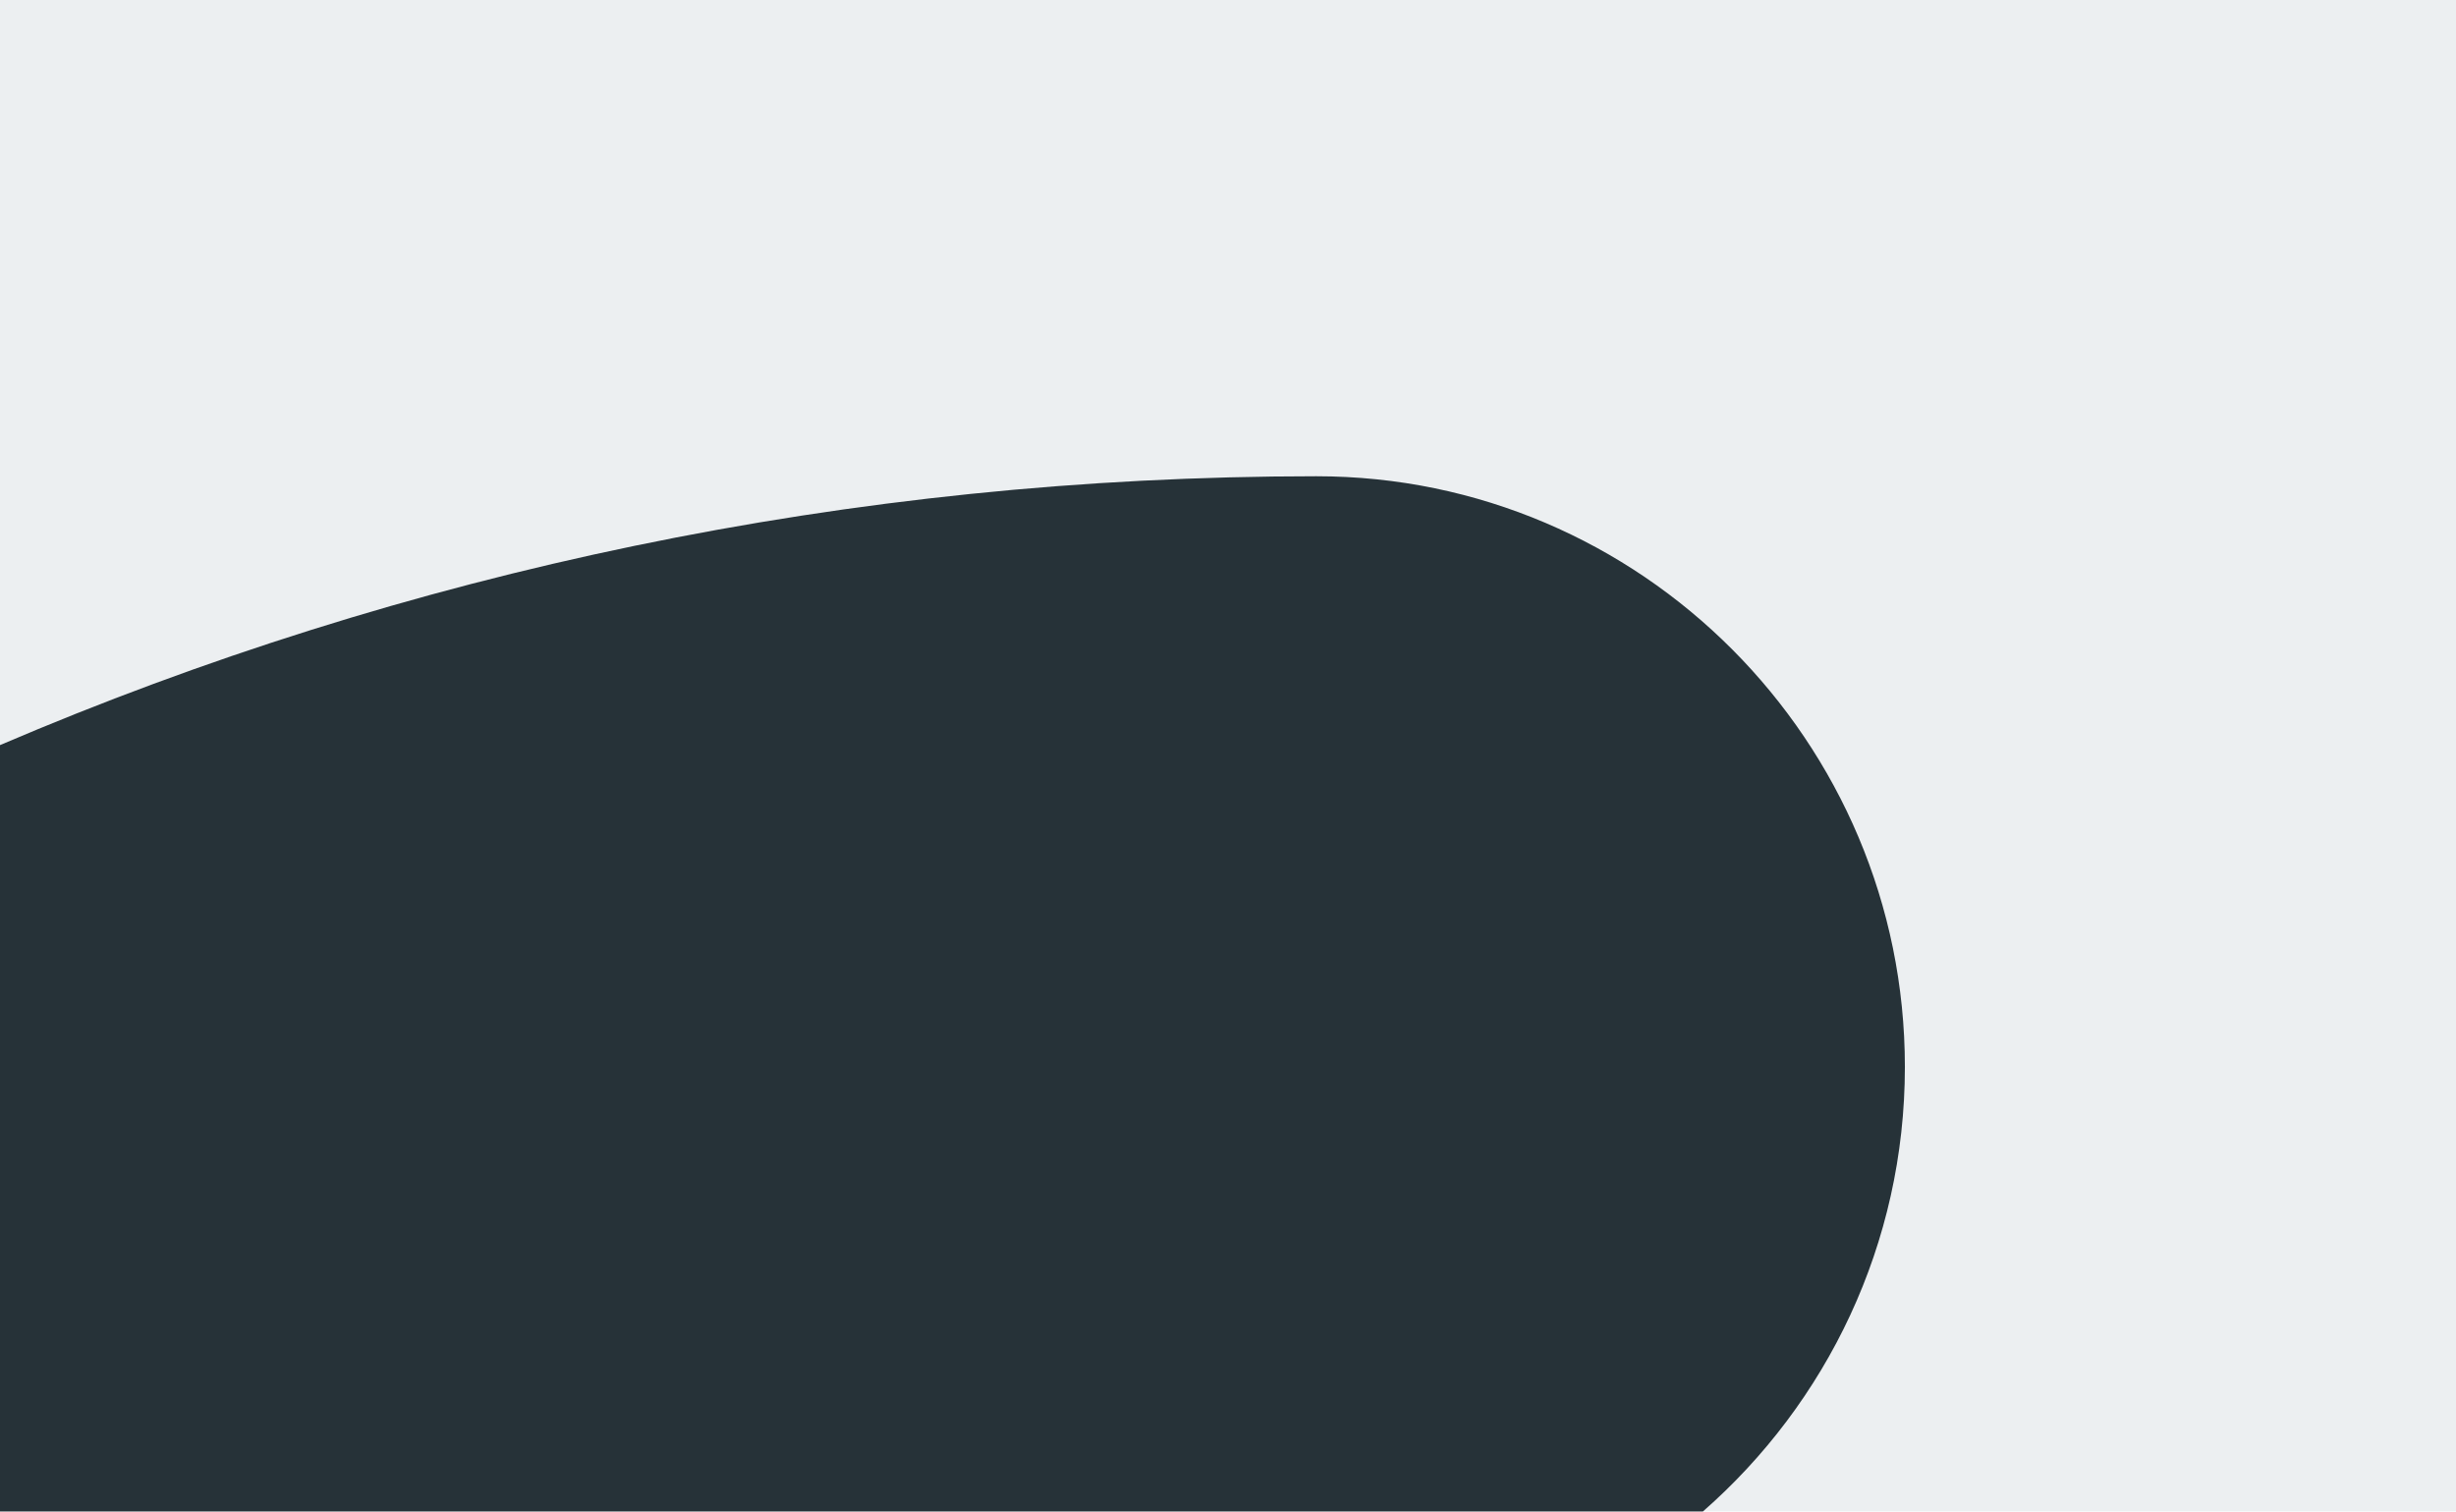
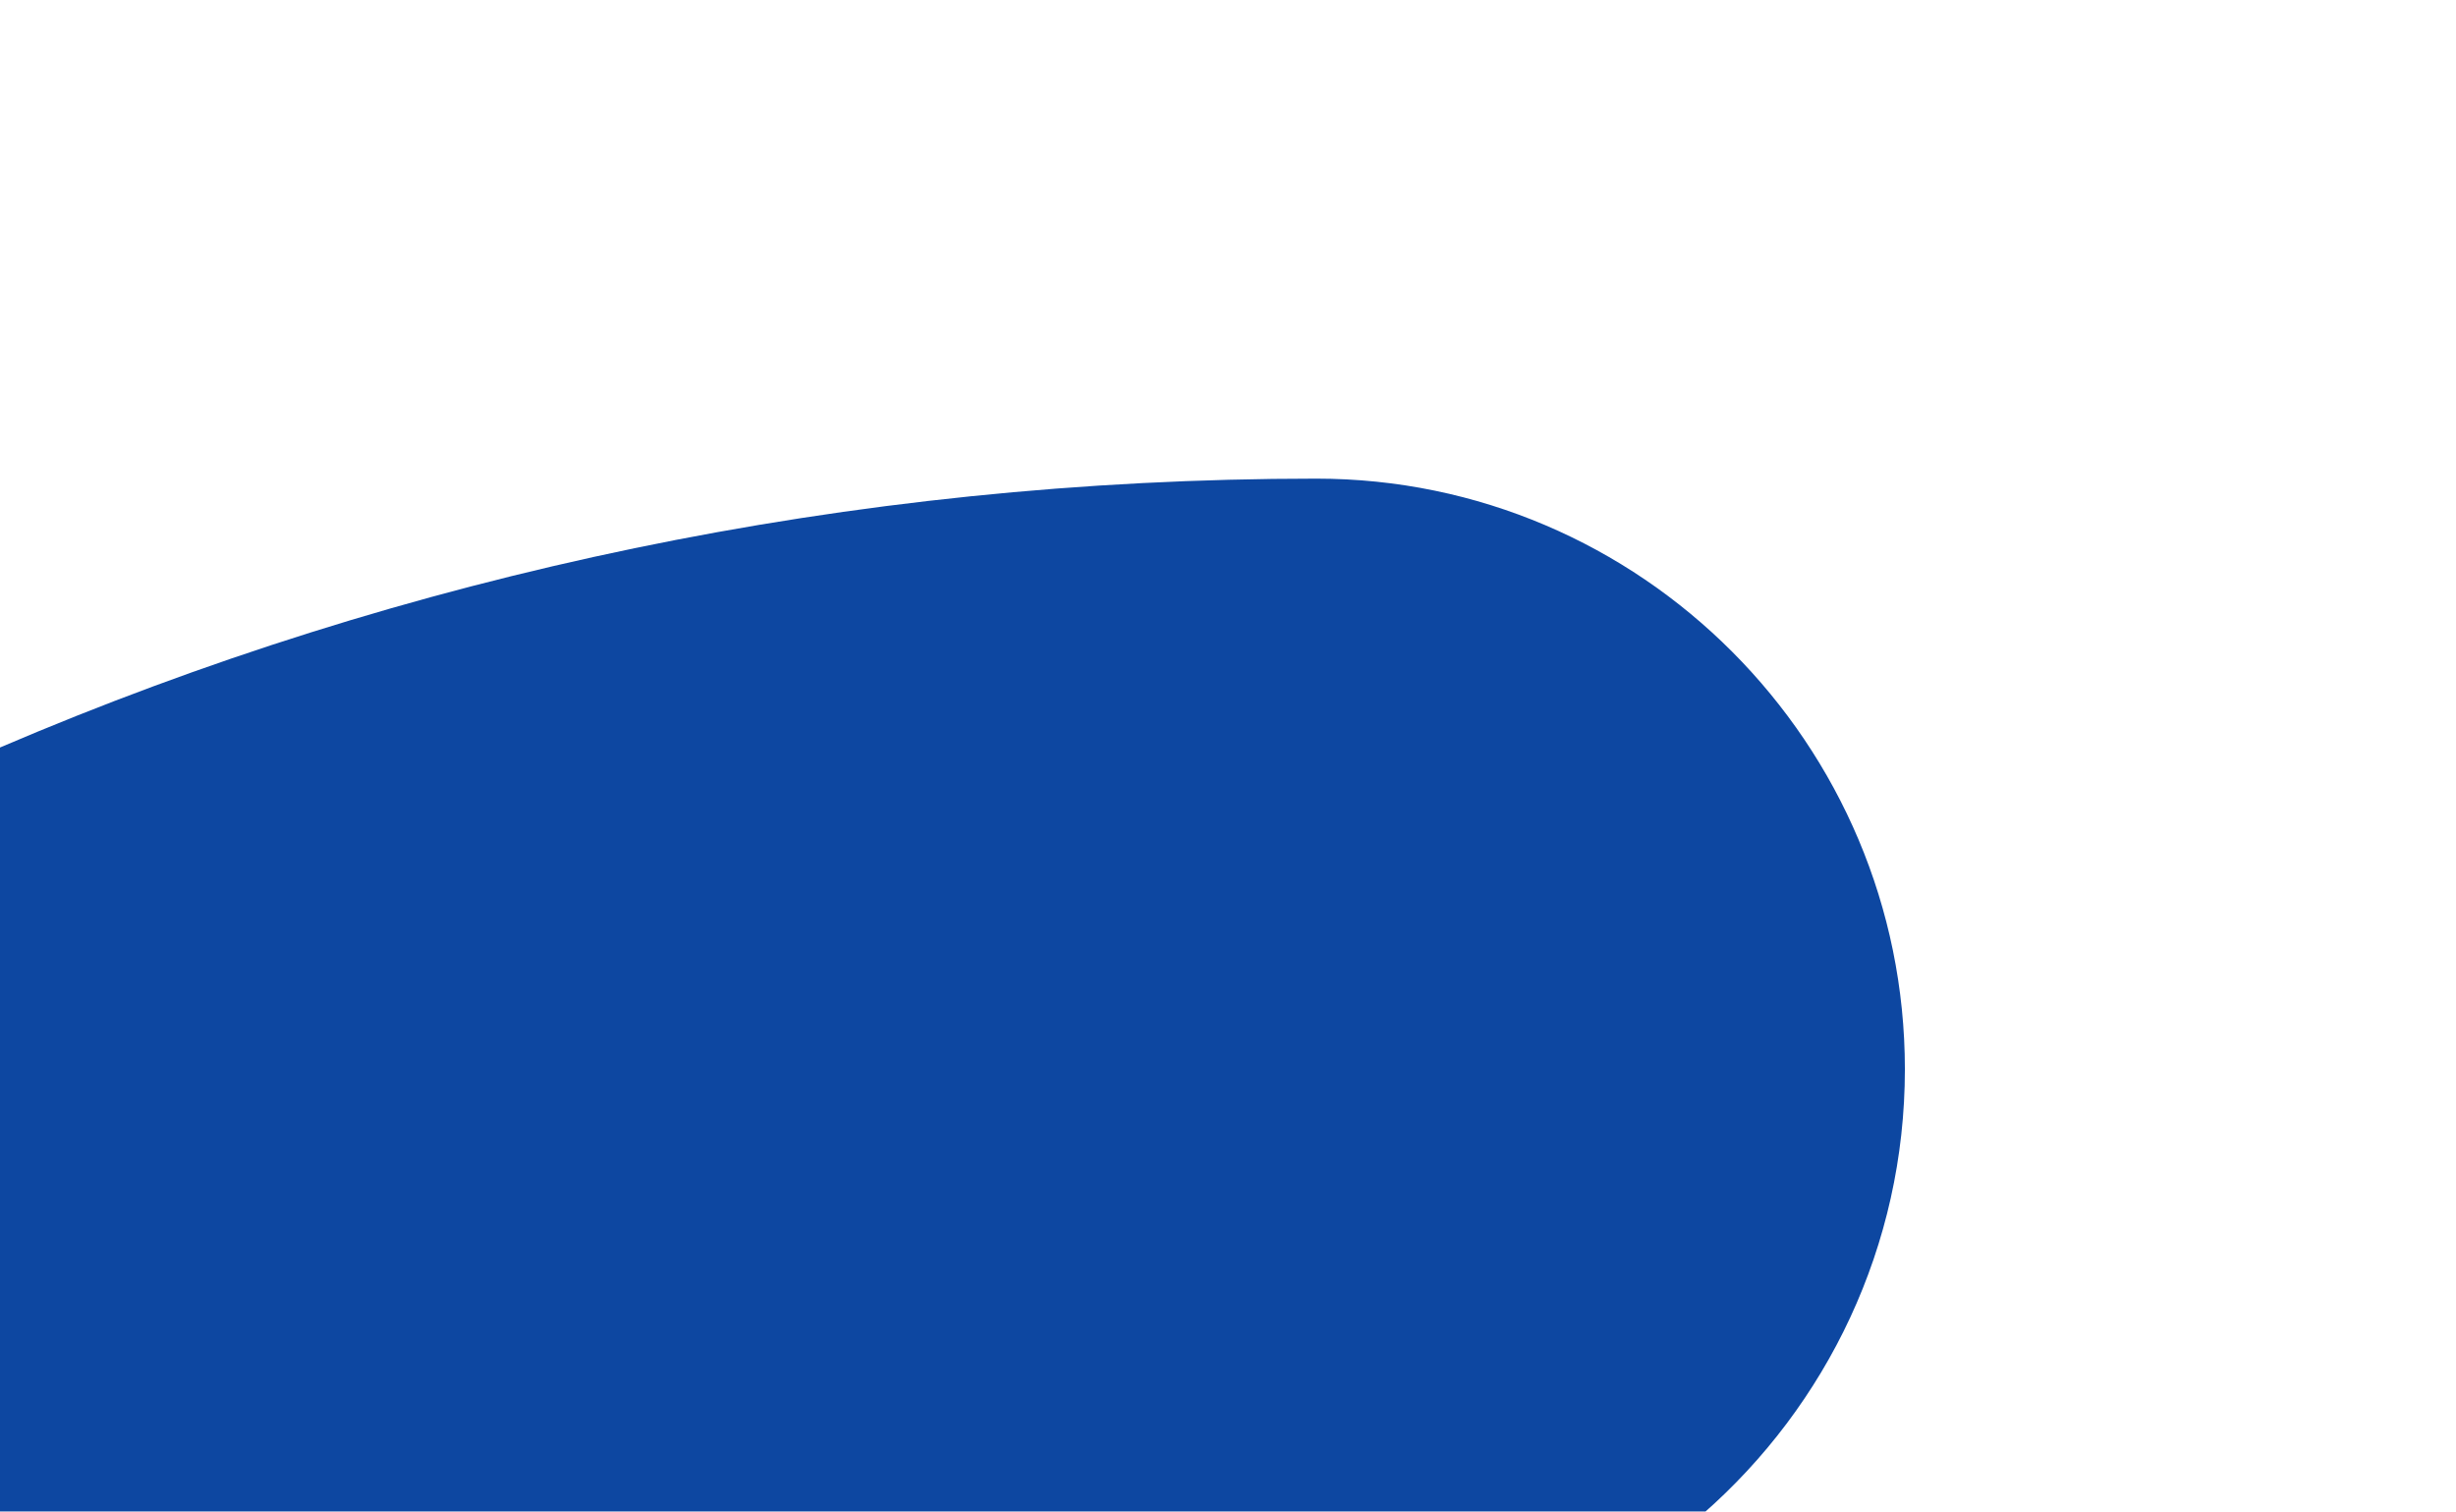
<svg xmlns="http://www.w3.org/2000/svg" fill="none" height="120" viewBox="0 0 195 120" width="195">
-   <path d="m0 0h195v120h-195z" fill="#eceff1" />
-   <path d="m135.207 120h-135.207v-60.843c32.106-13.737 67.437-21.346 104.512-21.346 25.76 0 46.731 21.038 46.731 46.893 0 14.06-6.213 26.693-16.036 35.296z" fill="#263238" />
+   <clipPath id="a">
+     <path d="m0 0h195v120h-195z" />
+   </clipPath>
+   <g clip-path="url(#a)">
+     <path d="m135.207 120.189h-135.207v-60.843c32.106-13.737 67.437-21.346 104.512-21.346 25.76 0 46.731 21.038 46.731 46.893 0 14.06-6.213 26.693-16.036 35.296z" fill="#0d47a1" />
+   </g>
</svg>
